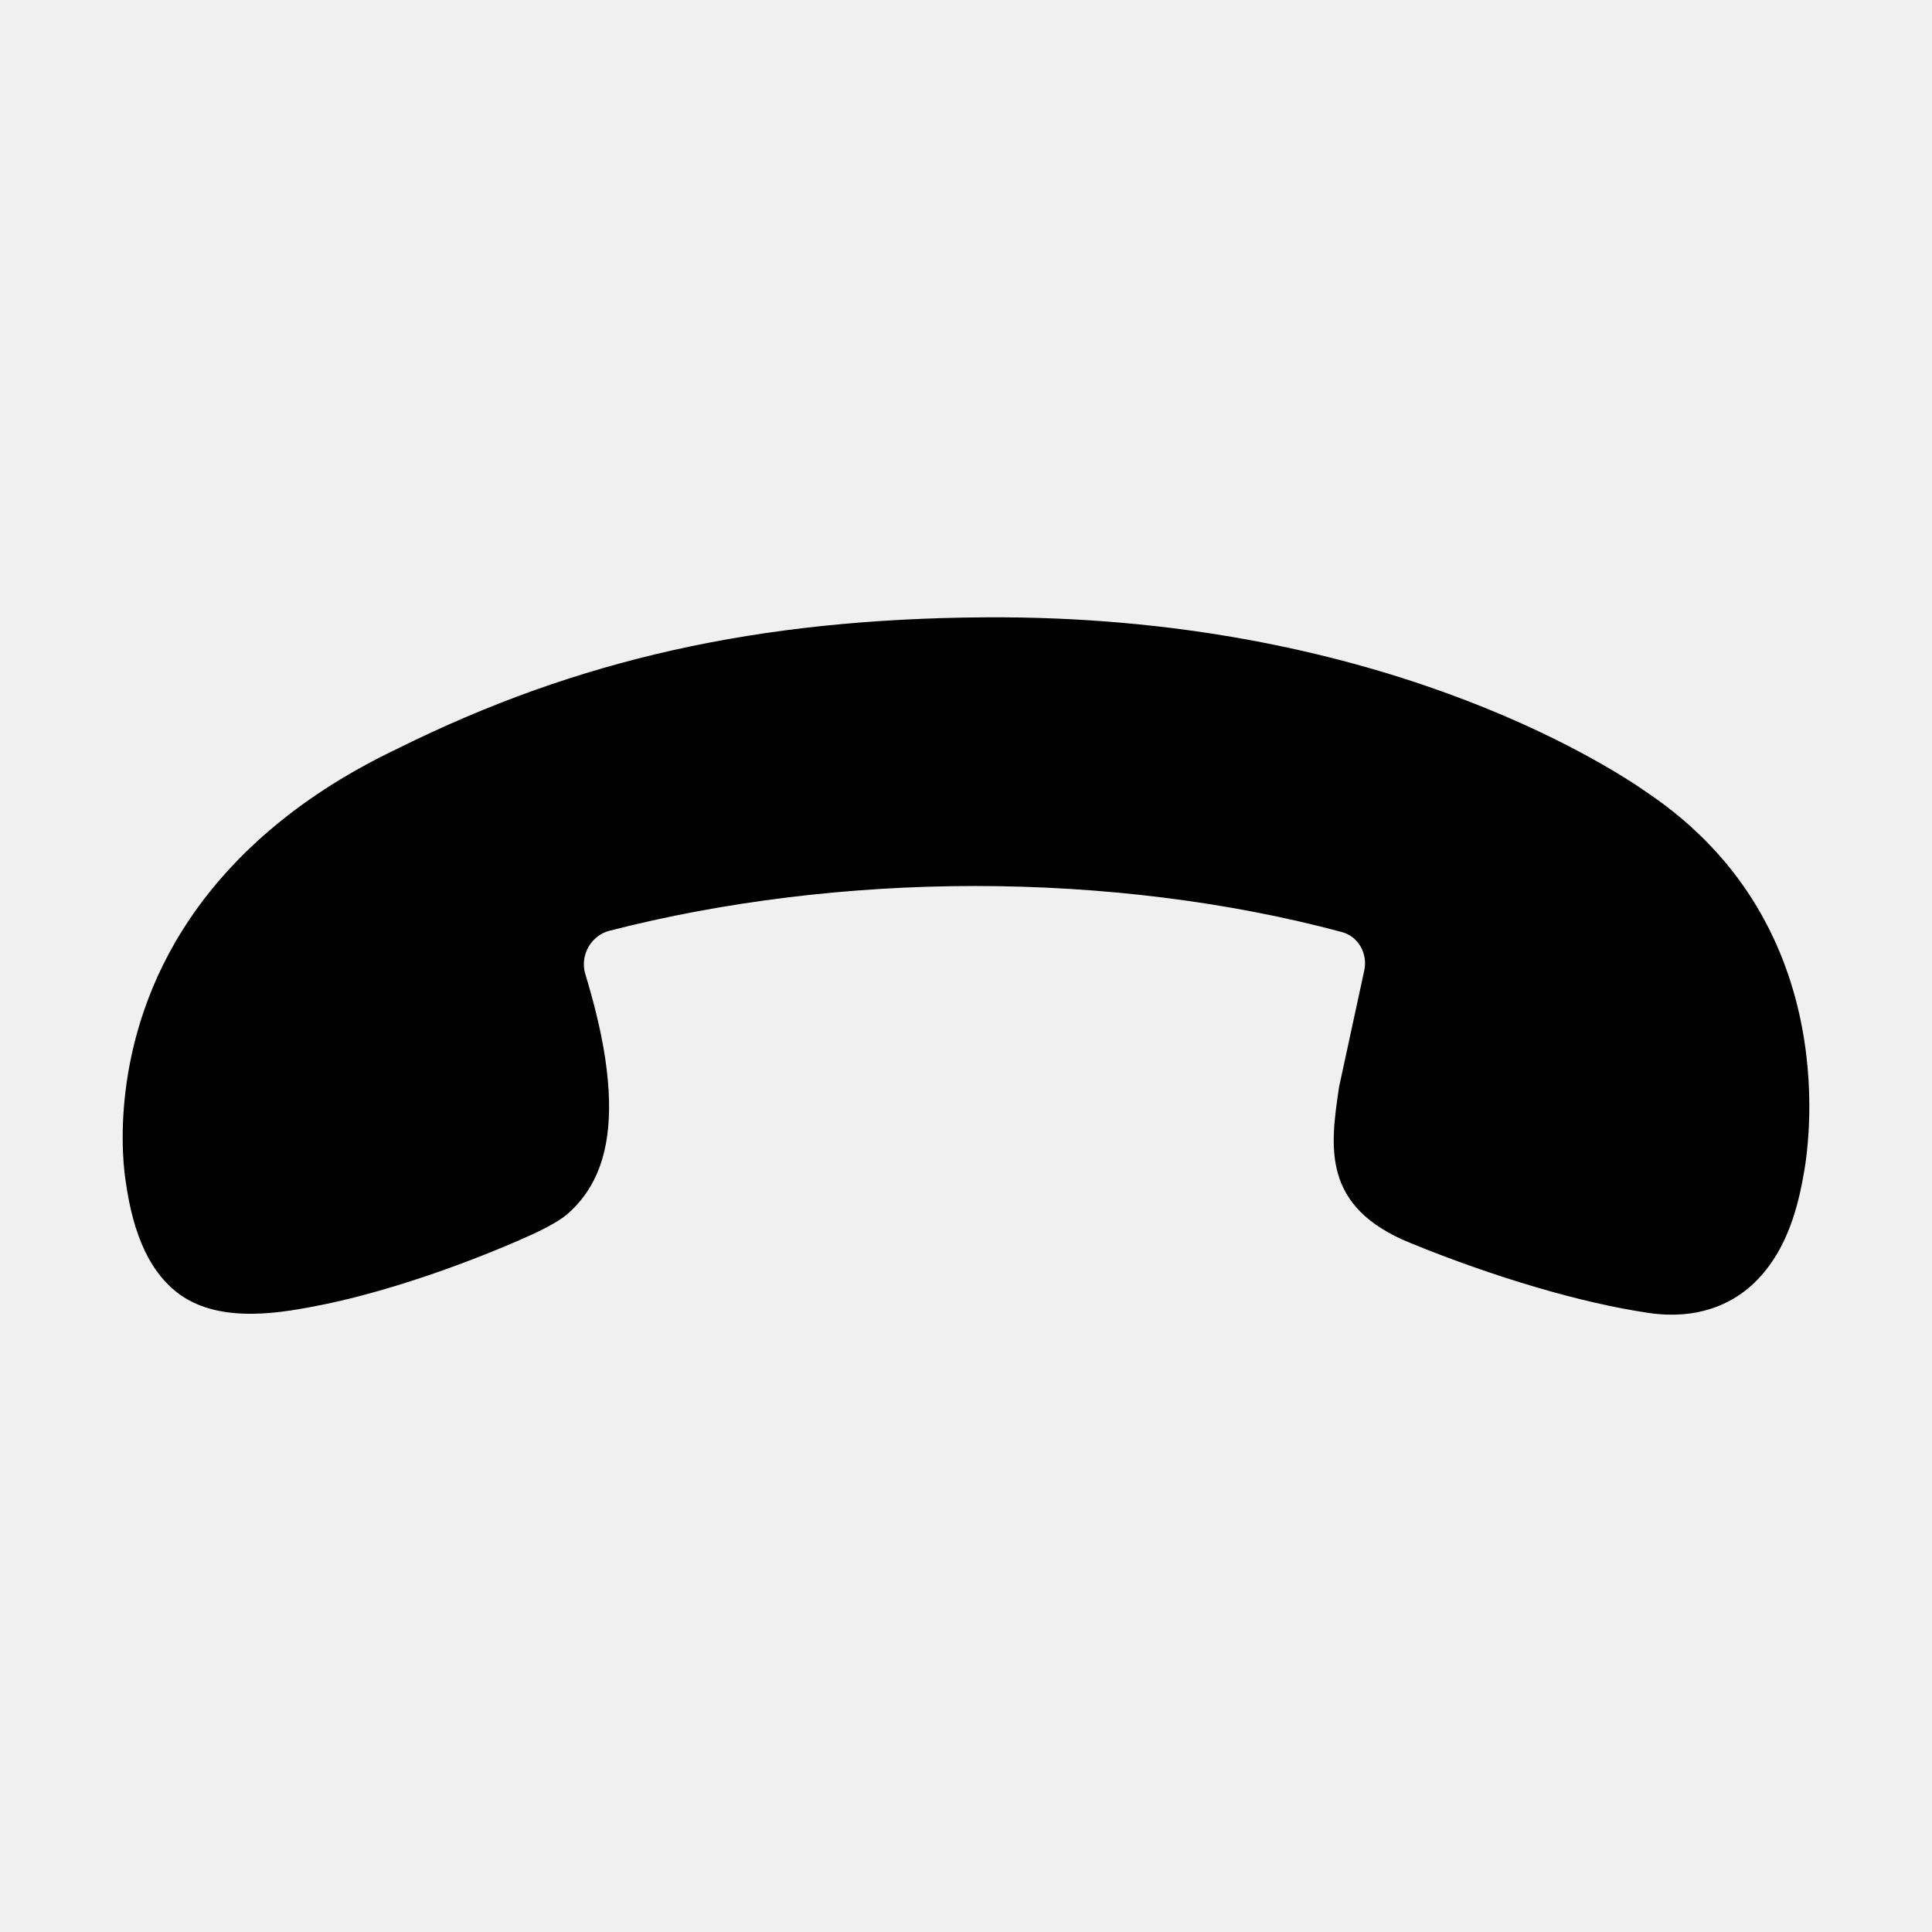
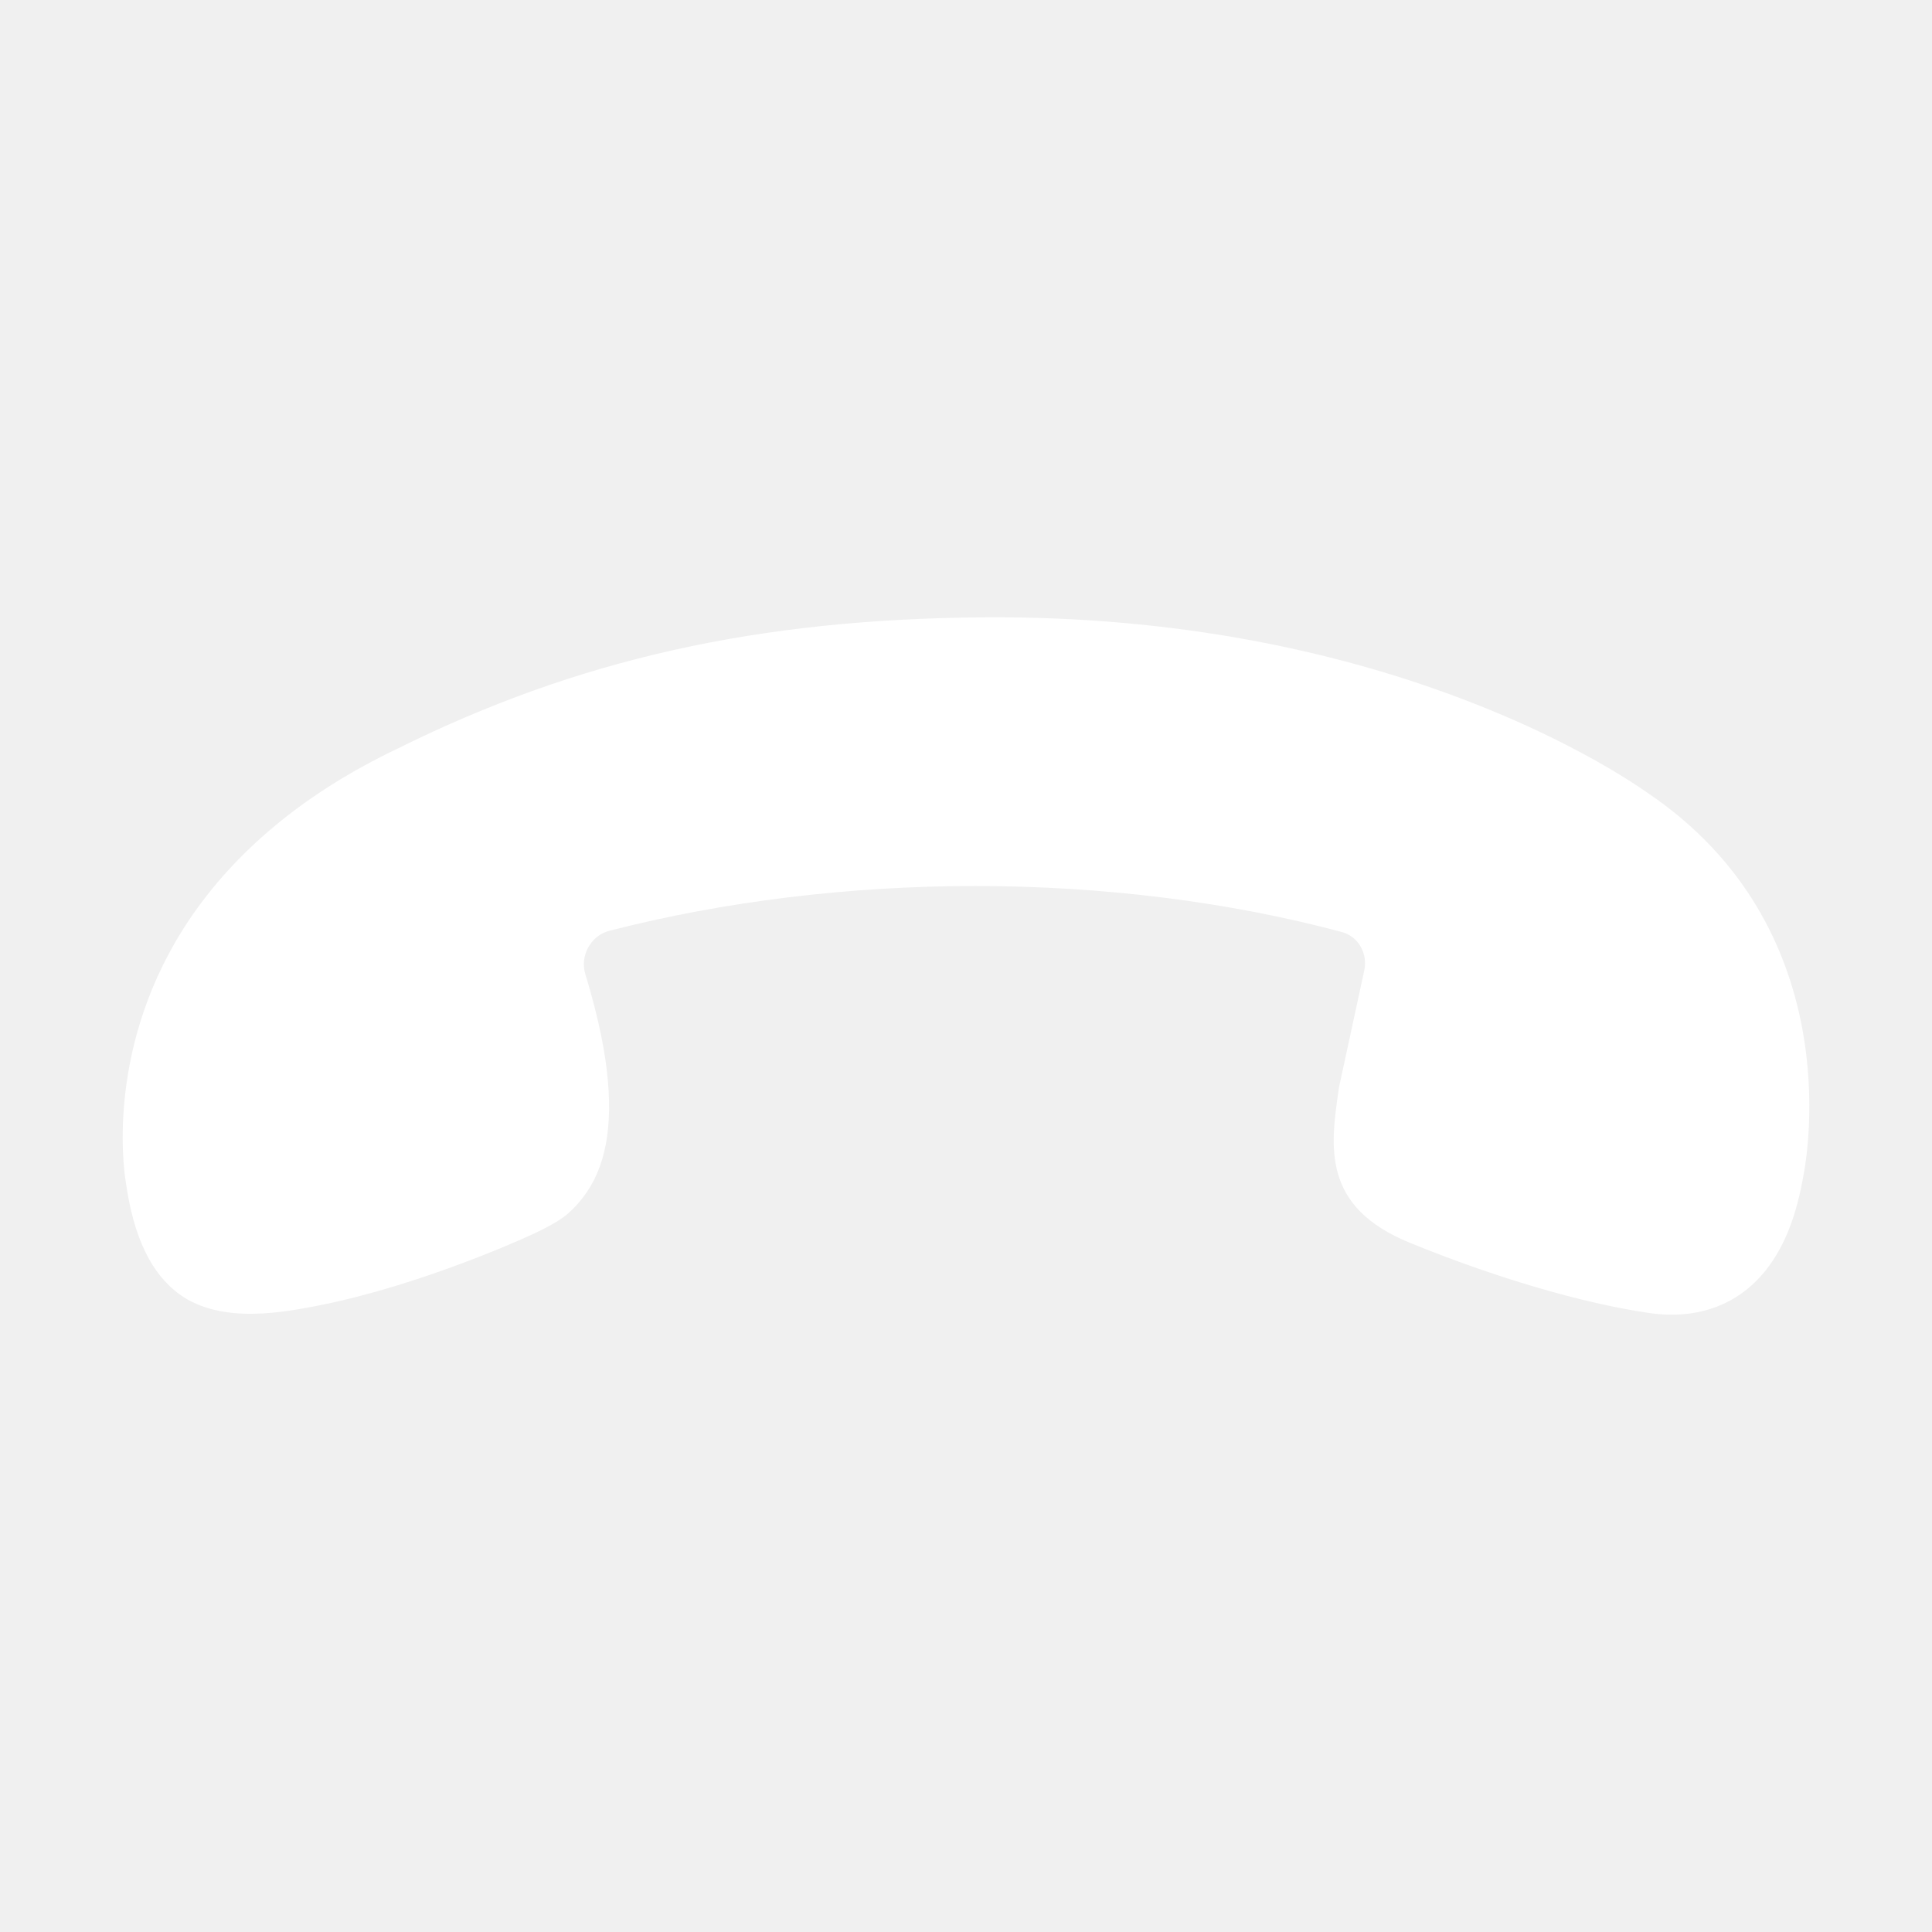
<svg xmlns="http://www.w3.org/2000/svg" t="1731684134486" class="icon" viewBox="0 0 1024 1024" version="1.1" p-id="5069" width="32" height="32">
-   <path d="M278.2 656c-2.4 1.1-55.3 25-107.6 35.6-19.8 3.9-52.8 10.5-75.2-5.4-15.3-11-24.7-30.6-28.8-60.2-1.2-7.5-10.3-73.3 33.9-138.8 12.1-18 27.3-34.6 45.1-49.4 18.7-15.6 40.7-29.4 65.3-41.1C306.1 349.4 402 328 522 327.2c206.3-1.4 329 77.4 351.5 93.2 105 71.1 84.9 190.2 82.2 203.5-3.3 18.6-8.6 33.2-16.4 44.7-3.7 5.5-8 10.3-12.7 14.2-9.7 8.1-26.7 16.9-52.6 13.1-35.1-5.1-81.2-18.6-126.5-37.1-47.1-19.1-42.4-51-37.9-81.8l0.2-1.2s11.3-52.3 13.3-61.5c1.9-9-3.2-18-11.9-20.3-59.5-16-126.8-24.4-194.4-24.4-66.5 0-133.5 8.2-193.7 23.7-4.3 1.1-8 3.7-10.5 7.5l-0.8 1.3c-2.4 4.3-3 9.4-1.6 14.1 3.5 11.5 8.2 28.6 10.6 45 4.6 31.1 1.4 54.2-9.8 70.7-3.1 4.5-6.7 8.6-10.9 12.1-4 3.3-12 7.7-21.9 12" p-id="5070" />
+   <path style="fill:#ffffff" d="M278.2 656c-2.4 1.1-55.3 25-107.6 35.6-19.8 3.9-52.8 10.5-75.2-5.4-15.3-11-24.7-30.6-28.8-60.2-1.2-7.5-10.3-73.3 33.9-138.8 12.1-18 27.3-34.6 45.1-49.4 18.7-15.6 40.7-29.4 65.3-41.1C306.1 349.4 402 328 522 327.2c206.3-1.4 329 77.4 351.5 93.2 105 71.1 84.9 190.2 82.2 203.5-3.3 18.6-8.6 33.2-16.4 44.7-3.7 5.5-8 10.3-12.7 14.2-9.7 8.1-26.7 16.9-52.6 13.1-35.1-5.1-81.2-18.6-126.5-37.1-47.1-19.1-42.4-51-37.9-81.8l0.2-1.2s11.3-52.3 13.3-61.5c1.9-9-3.2-18-11.9-20.3-59.5-16-126.8-24.4-194.4-24.4-66.5 0-133.5 8.2-193.7 23.7-4.3 1.1-8 3.7-10.5 7.5l-0.8 1.3c-2.4 4.3-3 9.4-1.6 14.1 3.5 11.5 8.2 28.6 10.6 45 4.6 31.1 1.4 54.2-9.8 70.7-3.1 4.5-6.7 8.6-10.9 12.1-4 3.3-12 7.7-21.9 12" p-id="5070" />
</svg>
